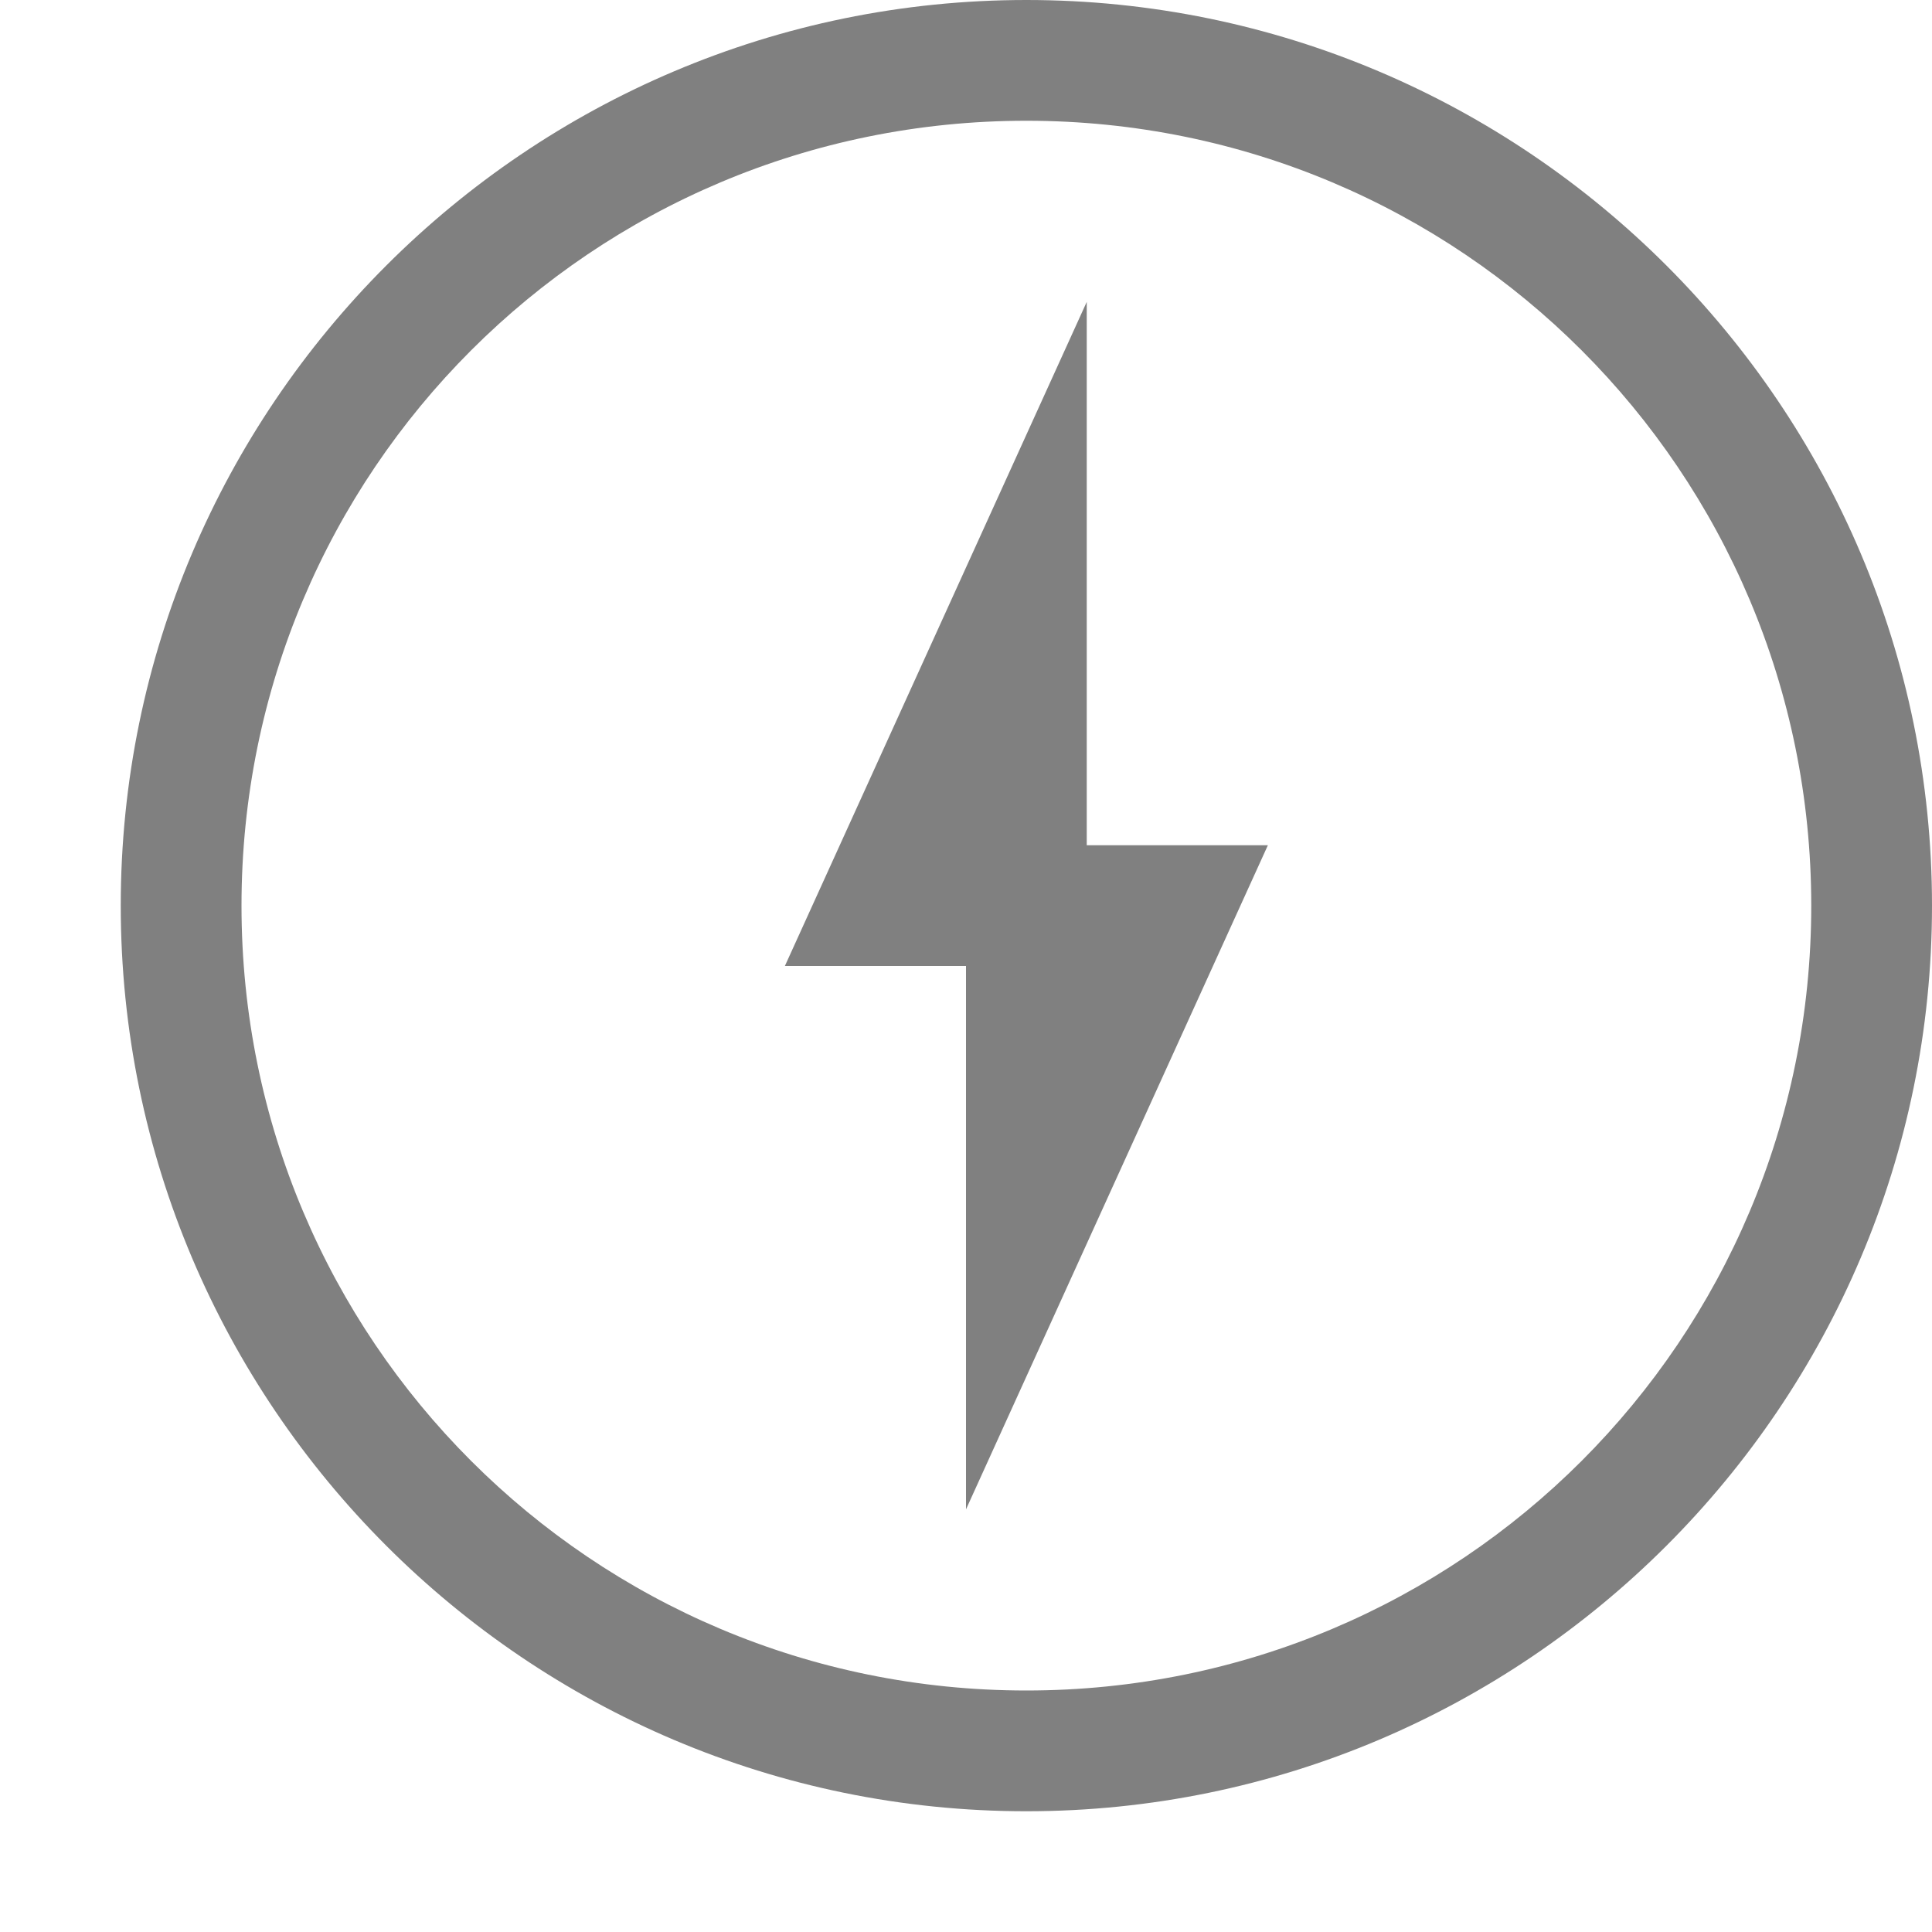
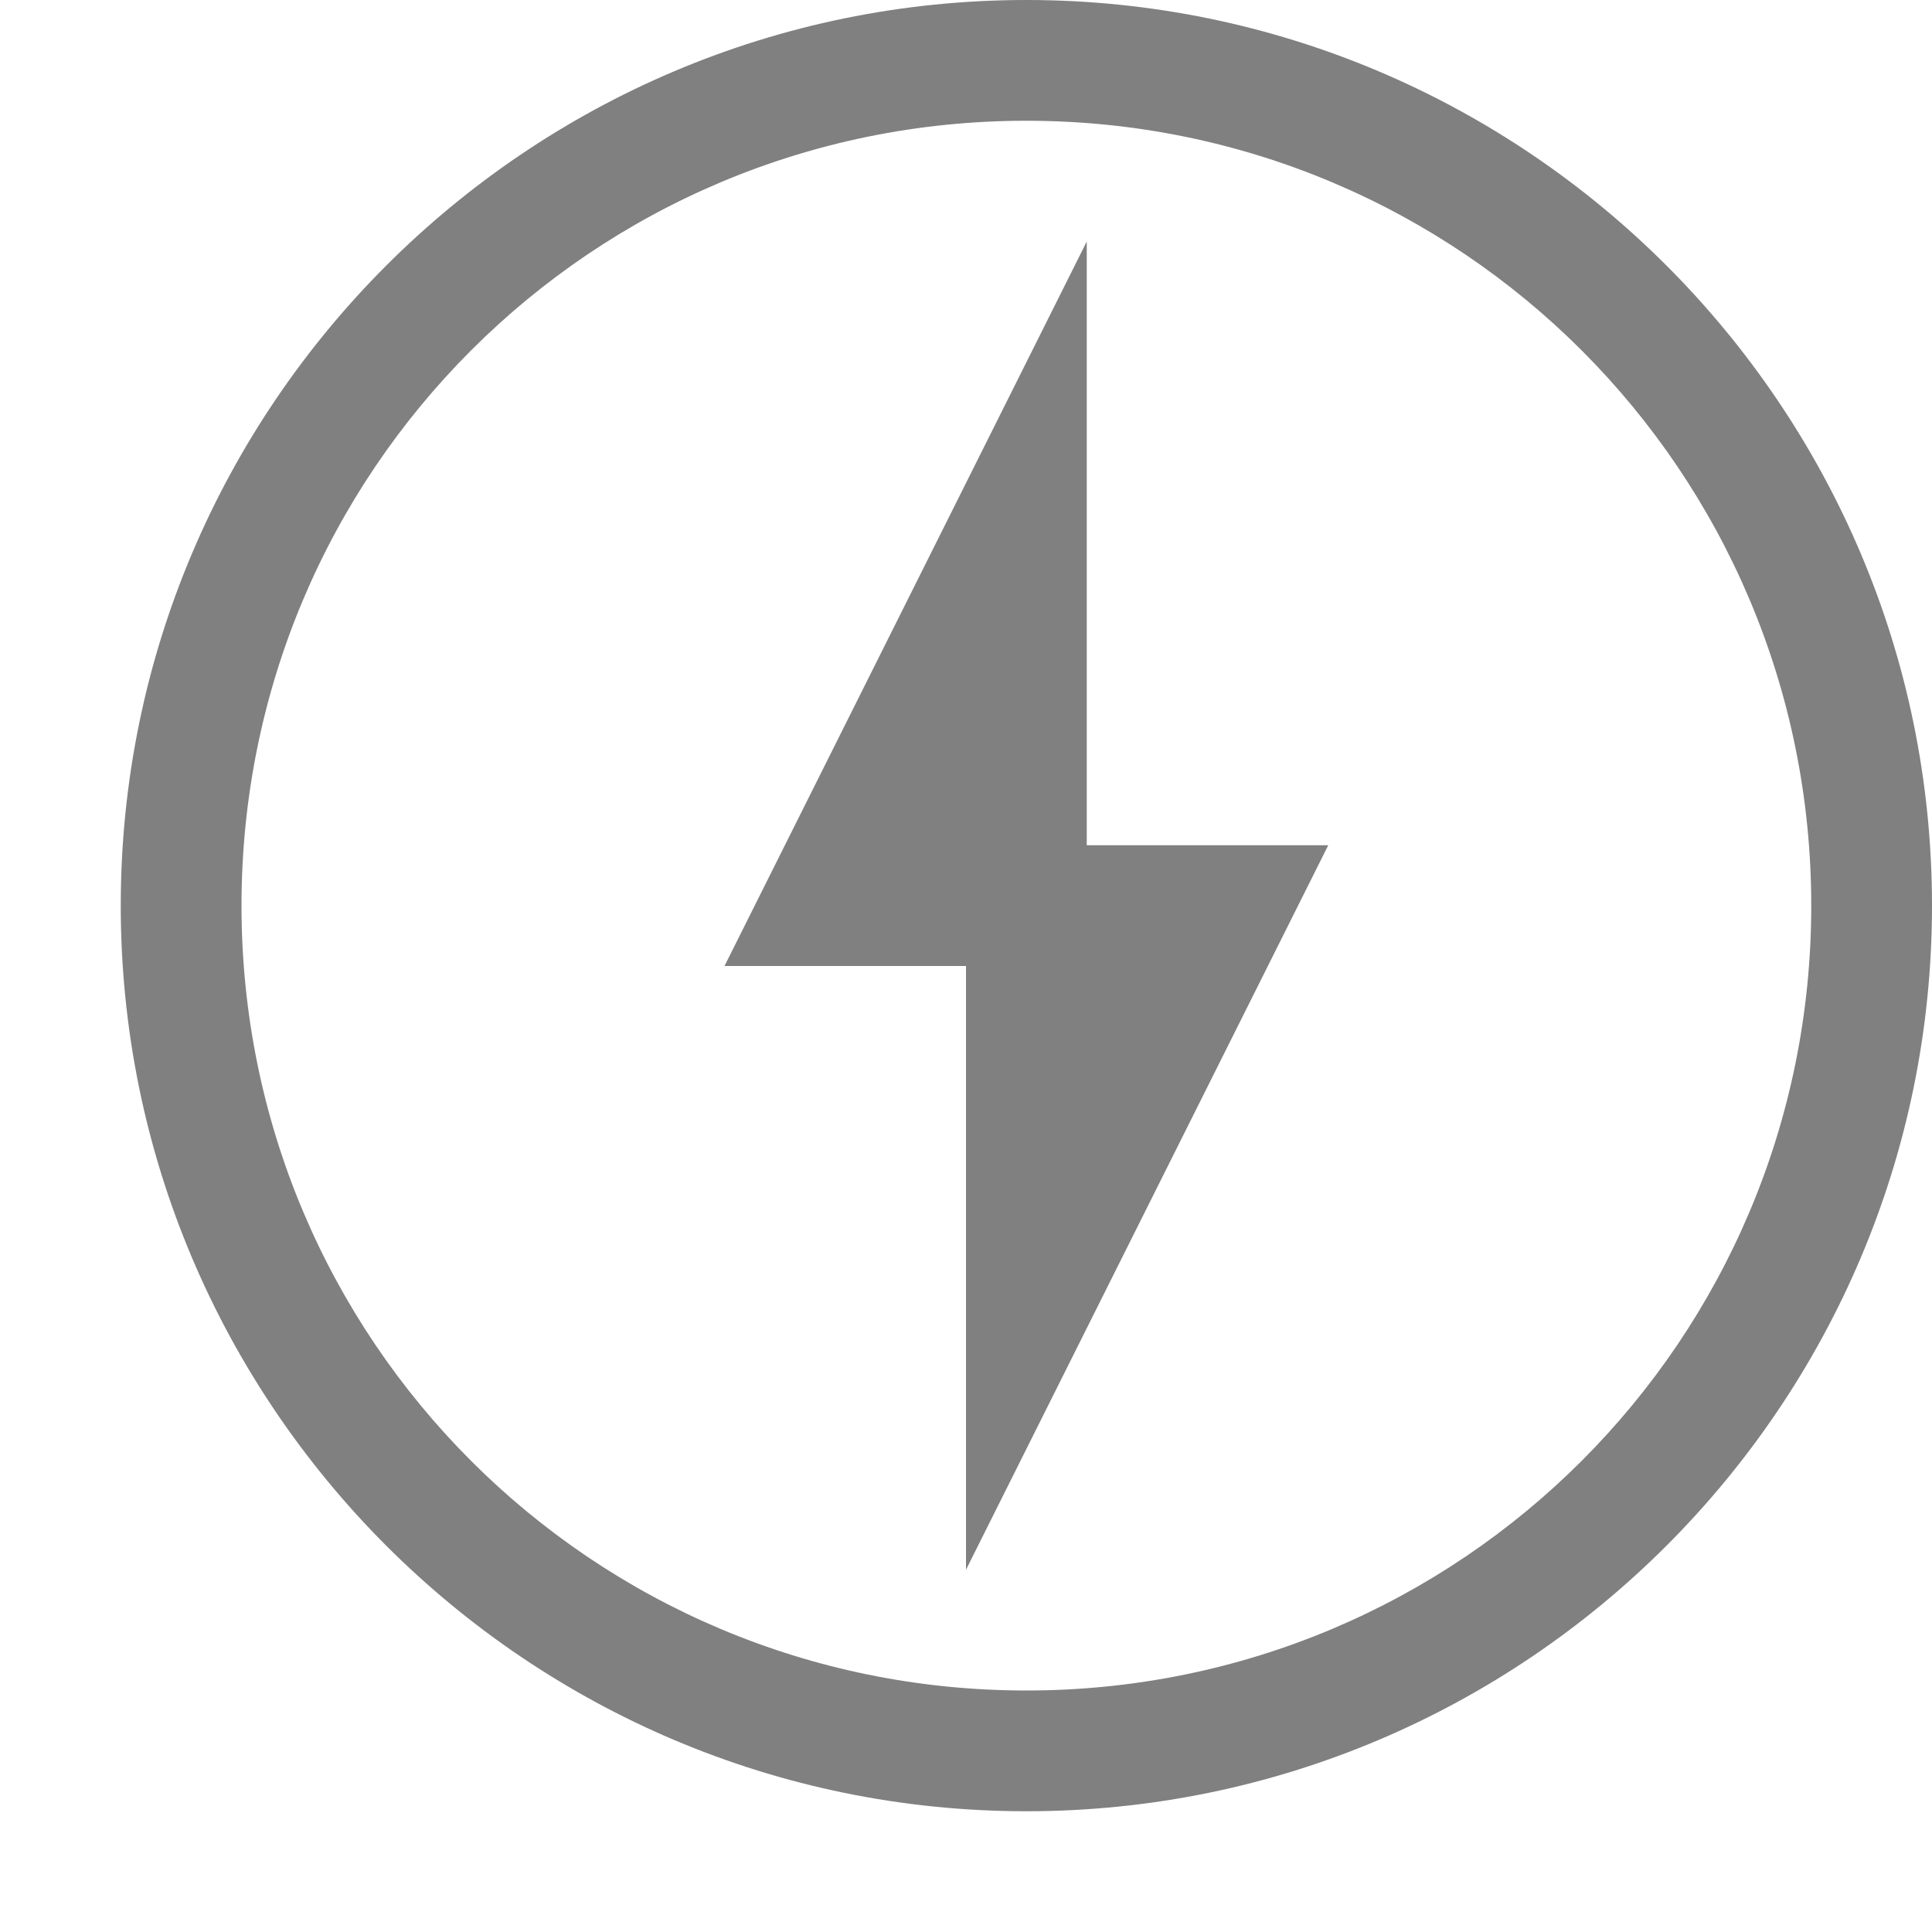
<svg xmlns="http://www.w3.org/2000/svg" version="1.1" viewBox="0 0 16 16">
-   <g transform="translate(-532 -180)" fill="#808080">
-     <path d="m540 192.5 2.5-5.5h-1.5v-4.5l-2.5 5.5h1.5z" enable-background="new" />
-     <path d="m540.5 180c-4.136 0-7.5 3.364-7.5 7.5s3.364 7.5 7.5 7.5 7.5-3.364 7.5-7.5-3.364-7.5-7.5-7.5zm0 1c3.596 0 6.5 2.904 6.5 6.5s-2.904 6.5-6.5 6.5-6.5-2.904-6.5-6.5 2.904-6.5 6.5-6.5z" color="#000000" color-rendering="auto" dominant-baseline="auto" enable-background="new" image-rendering="auto" shape-rendering="auto" solid-color="#000000" style="font-feature-settings:normal;font-variant-alternates:normal;font-variant-caps:normal;font-variant-ligatures:normal;font-variant-numeric:normal;font-variant-position:normal;isolation:auto;mix-blend-mode:normal;shape-padding:0;text-decoration-color:#000000;text-decoration-line:none;text-decoration-style:solid;text-indent:0;text-orientation:mixed;text-transform:none;white-space:normal" />
+   <g transform="translate(-532 -180)">
+     <path transform="translate(532 180)" d="m8.5 0c-4.136 0-7.5 3.364-7.5 7.5s3.364 7.5 7.5 7.5 7.5-3.364 7.5-7.5-3.364-7.5-7.5-7.5zm0 1c3.596 0 6.5 2.904 6.5 6.5s-2.904 6.5-6.5 6.5-6.5-2.904-6.5-6.5 2.904-6.5 6.5-6.5zm0.5 1-3 6h2v5l3-6h-2v-5z" color="#000000" color-rendering="auto" dominant-baseline="auto" enable-background="new" fill="#808080" image-rendering="auto" shape-rendering="auto" solid-color="#000000" style="font-feature-settings:normal;font-variant-alternates:normal;font-variant-caps:normal;font-variant-ligatures:normal;font-variant-numeric:normal;font-variant-position:normal;isolation:auto;mix-blend-mode:normal;shape-padding:0;text-decoration-color:#000000;text-decoration-line:none;text-decoration-style:solid;text-indent:0;text-orientation:mixed;text-transform:none;white-space:normal" />
  </g>
</svg>
